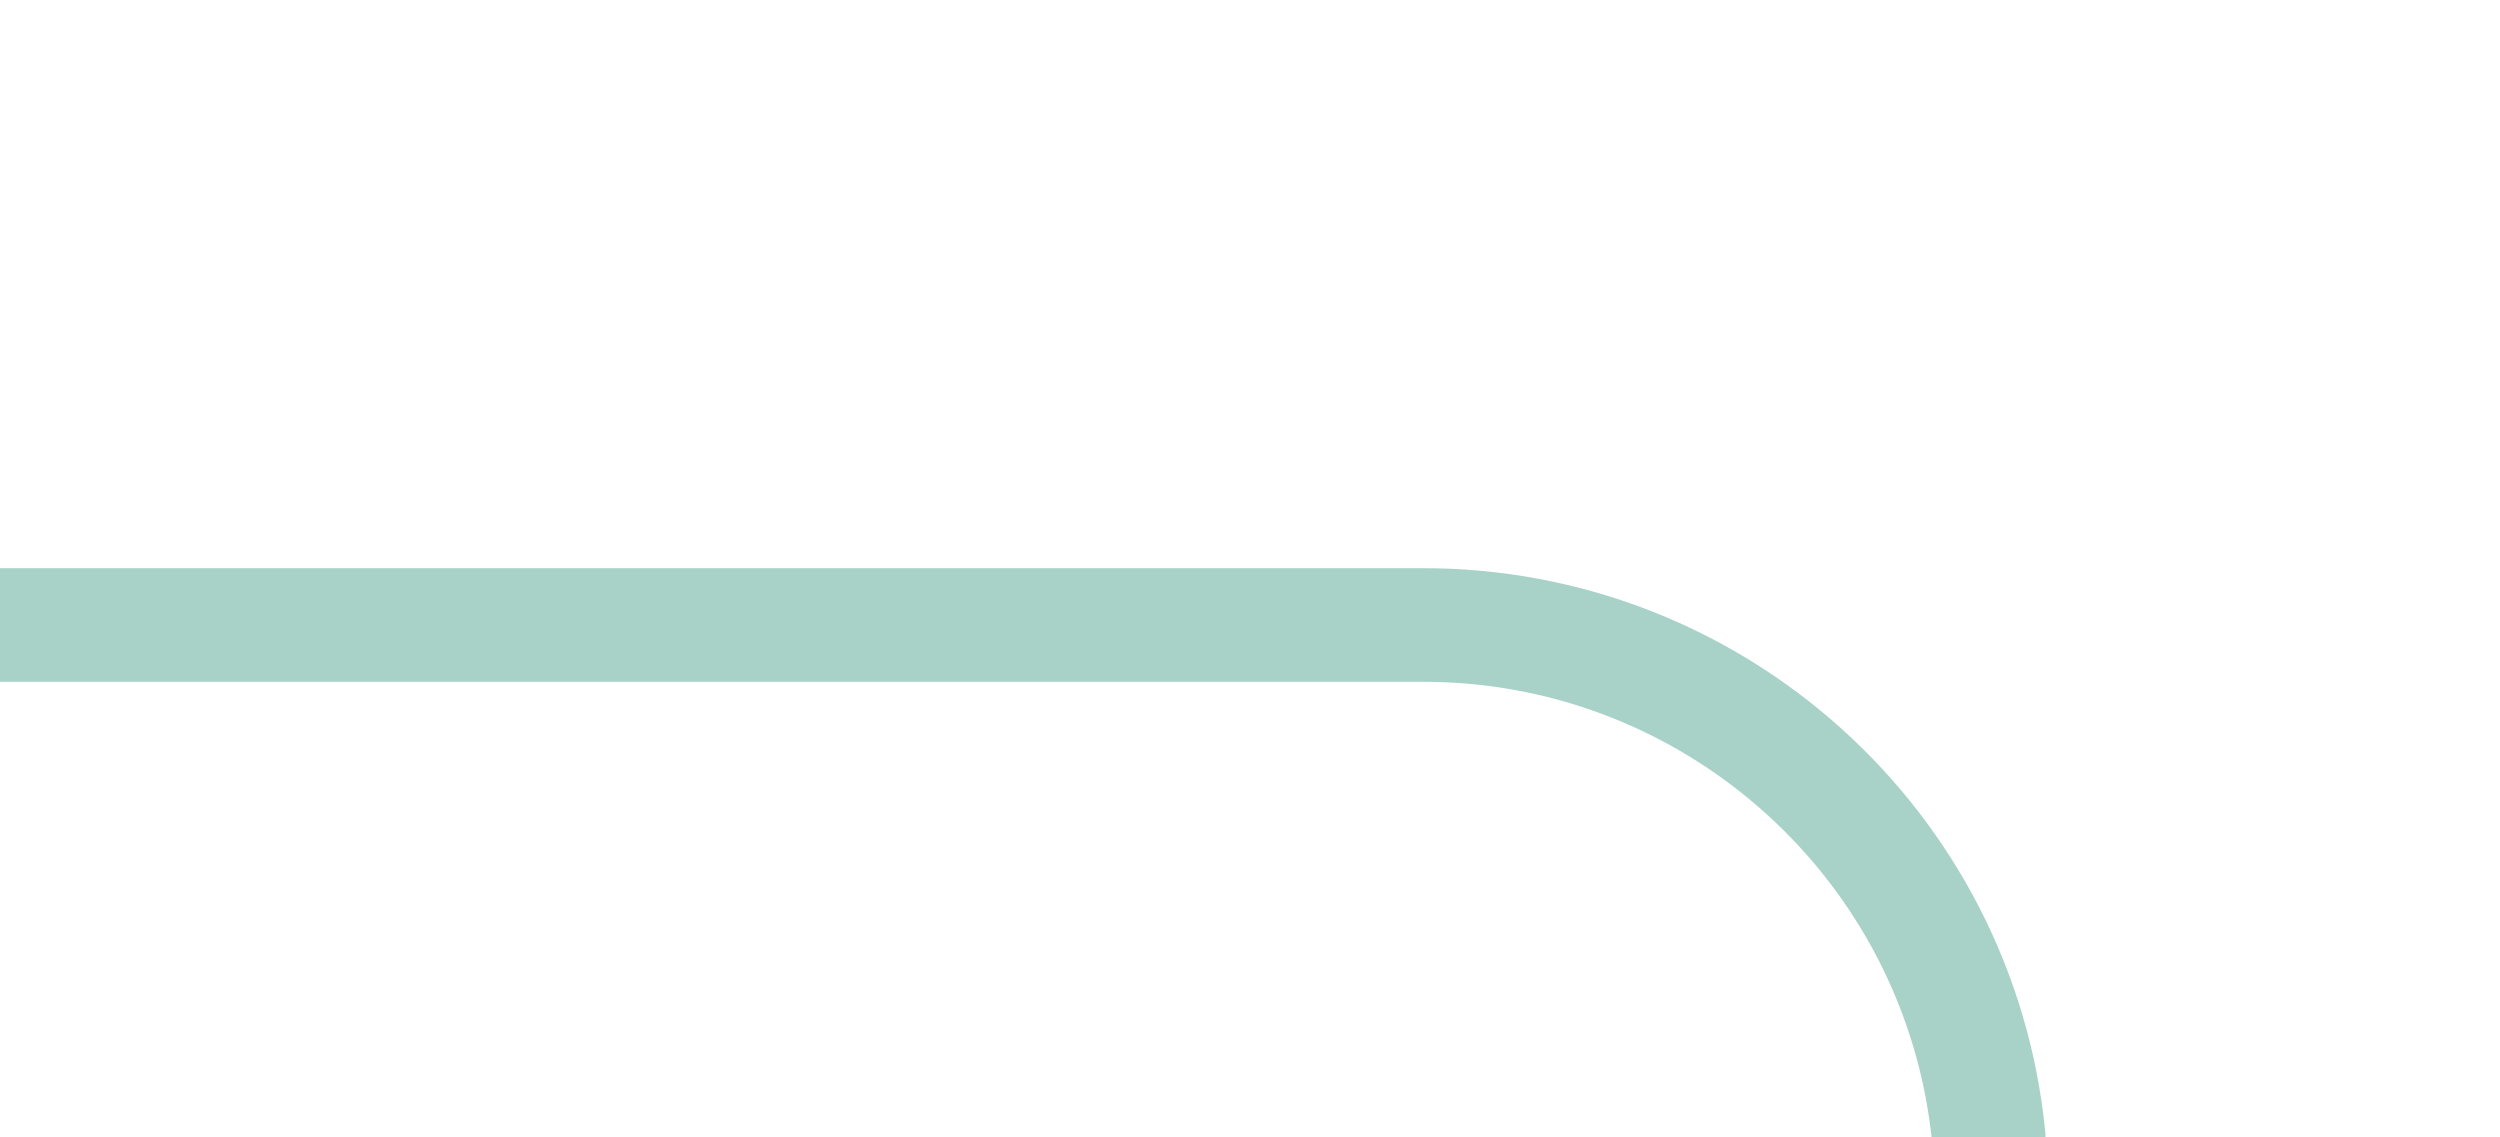
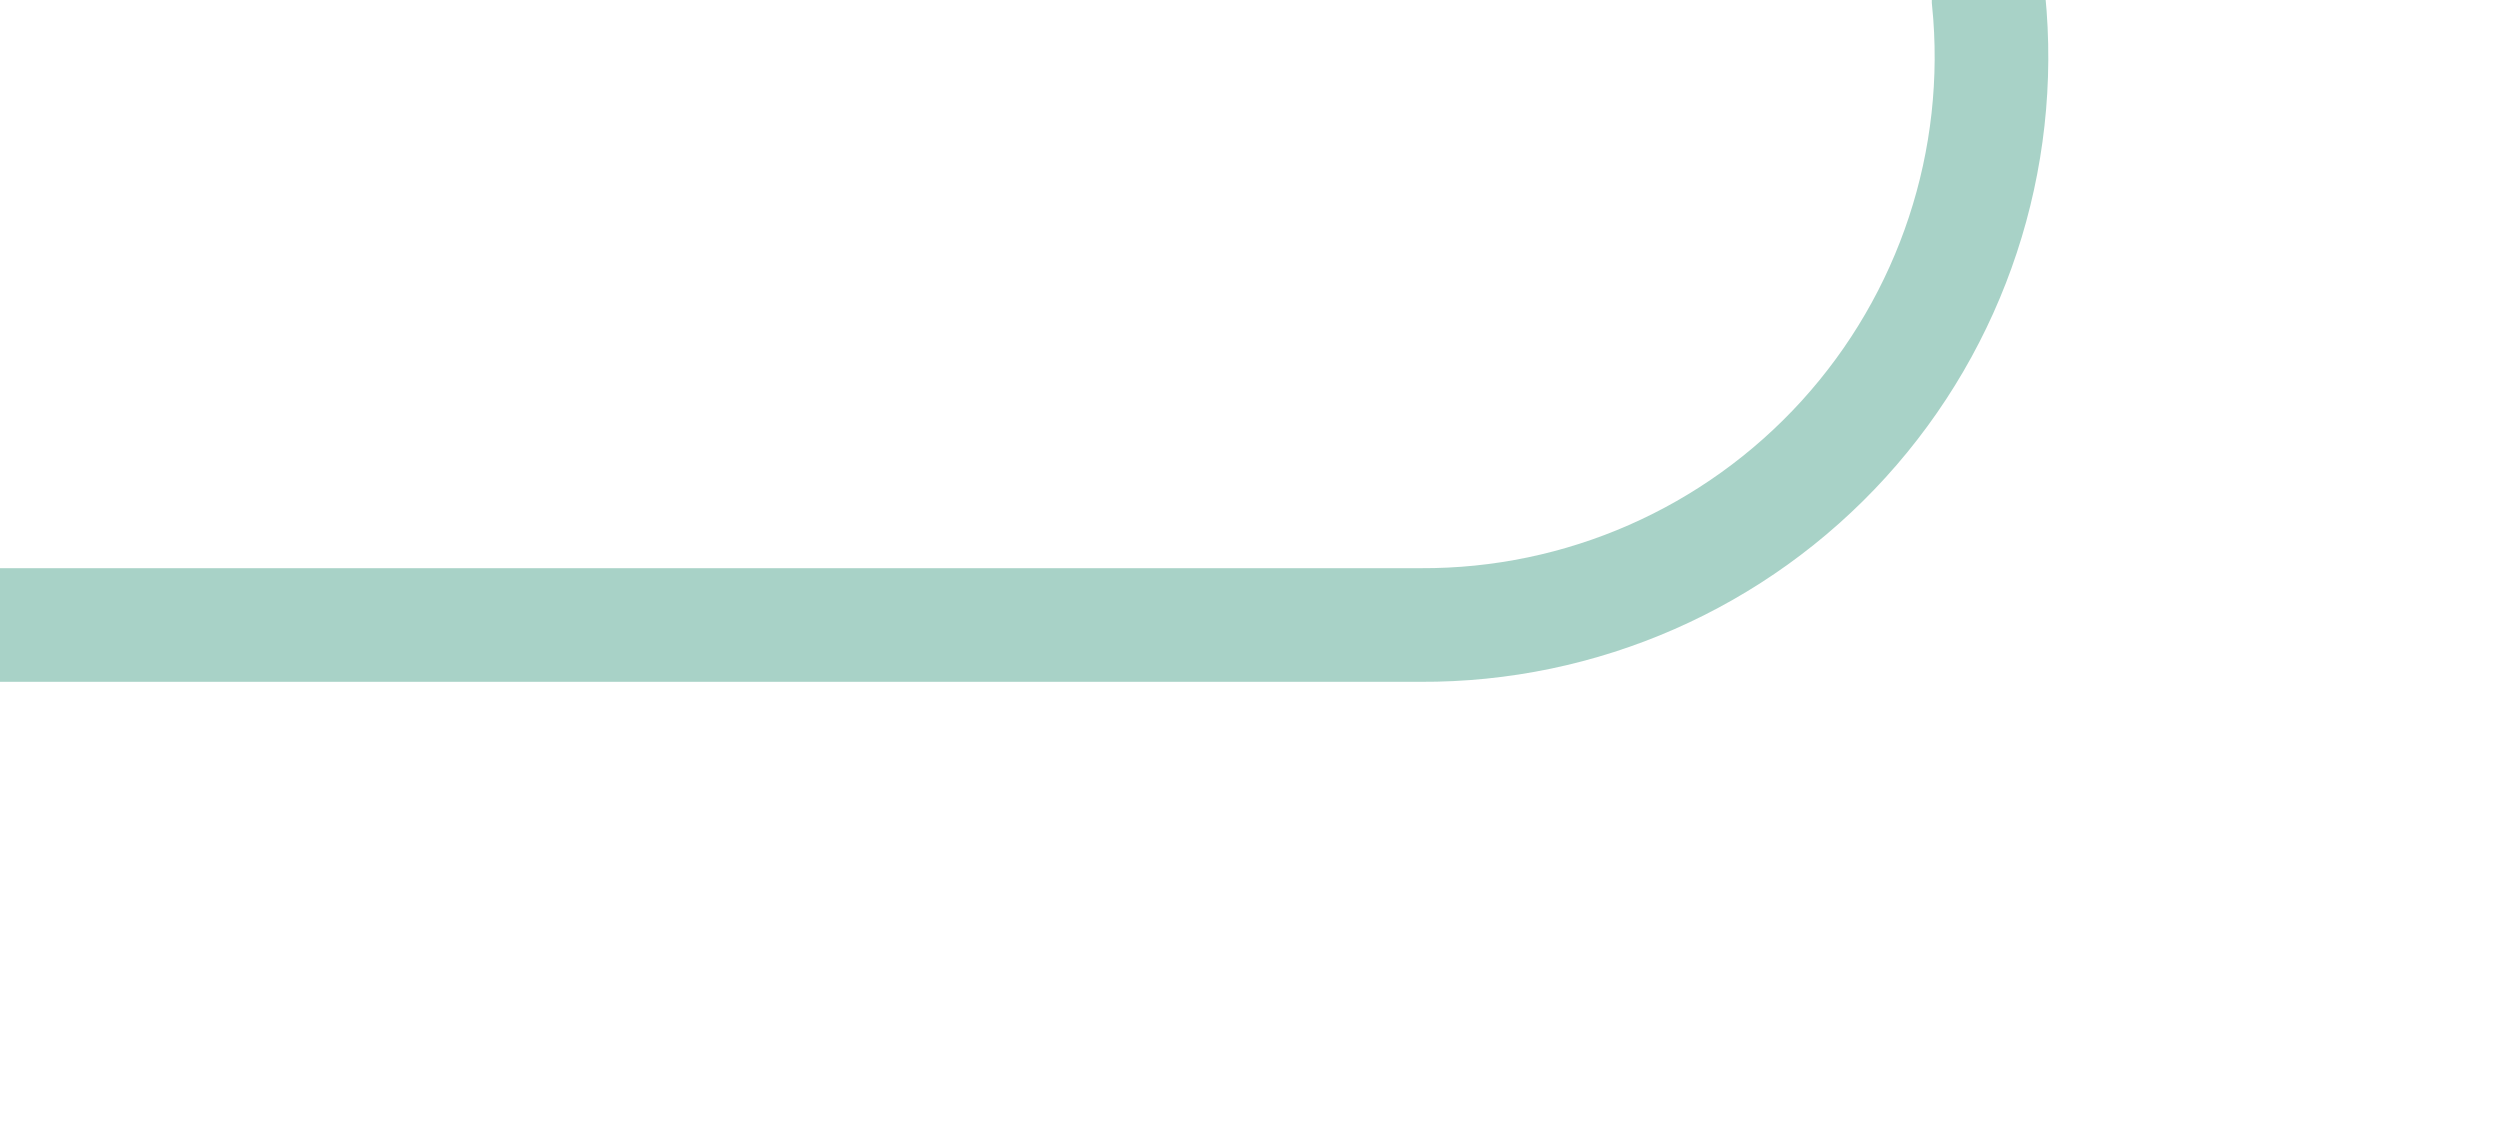
<svg xmlns="http://www.w3.org/2000/svg" version="1.1" width="22px" height="10px" preserveAspectRatio="xMinYMid meet" viewBox="763 2136  22 8">
-   <path d="M 806 2244.5  L 785 2244.5  A 5 5 0 0 1 780.5 2239.5 L 780.5 2145  A 5 5 0 0 0 775.5 2140.5 L 763 2140.5  " stroke-width="1" stroke="#a8d2c7" fill="none" />
+   <path d="M 806 2036.5  L 785 2036.5  A 5 5 0 0 0 780.5 2041.5 L 780.5 2135  A 5 5 0 0 1 775.5 2140.5 L 763 2140.5  " stroke-width="1" stroke="#a8d2c7" fill="none" />
</svg>
